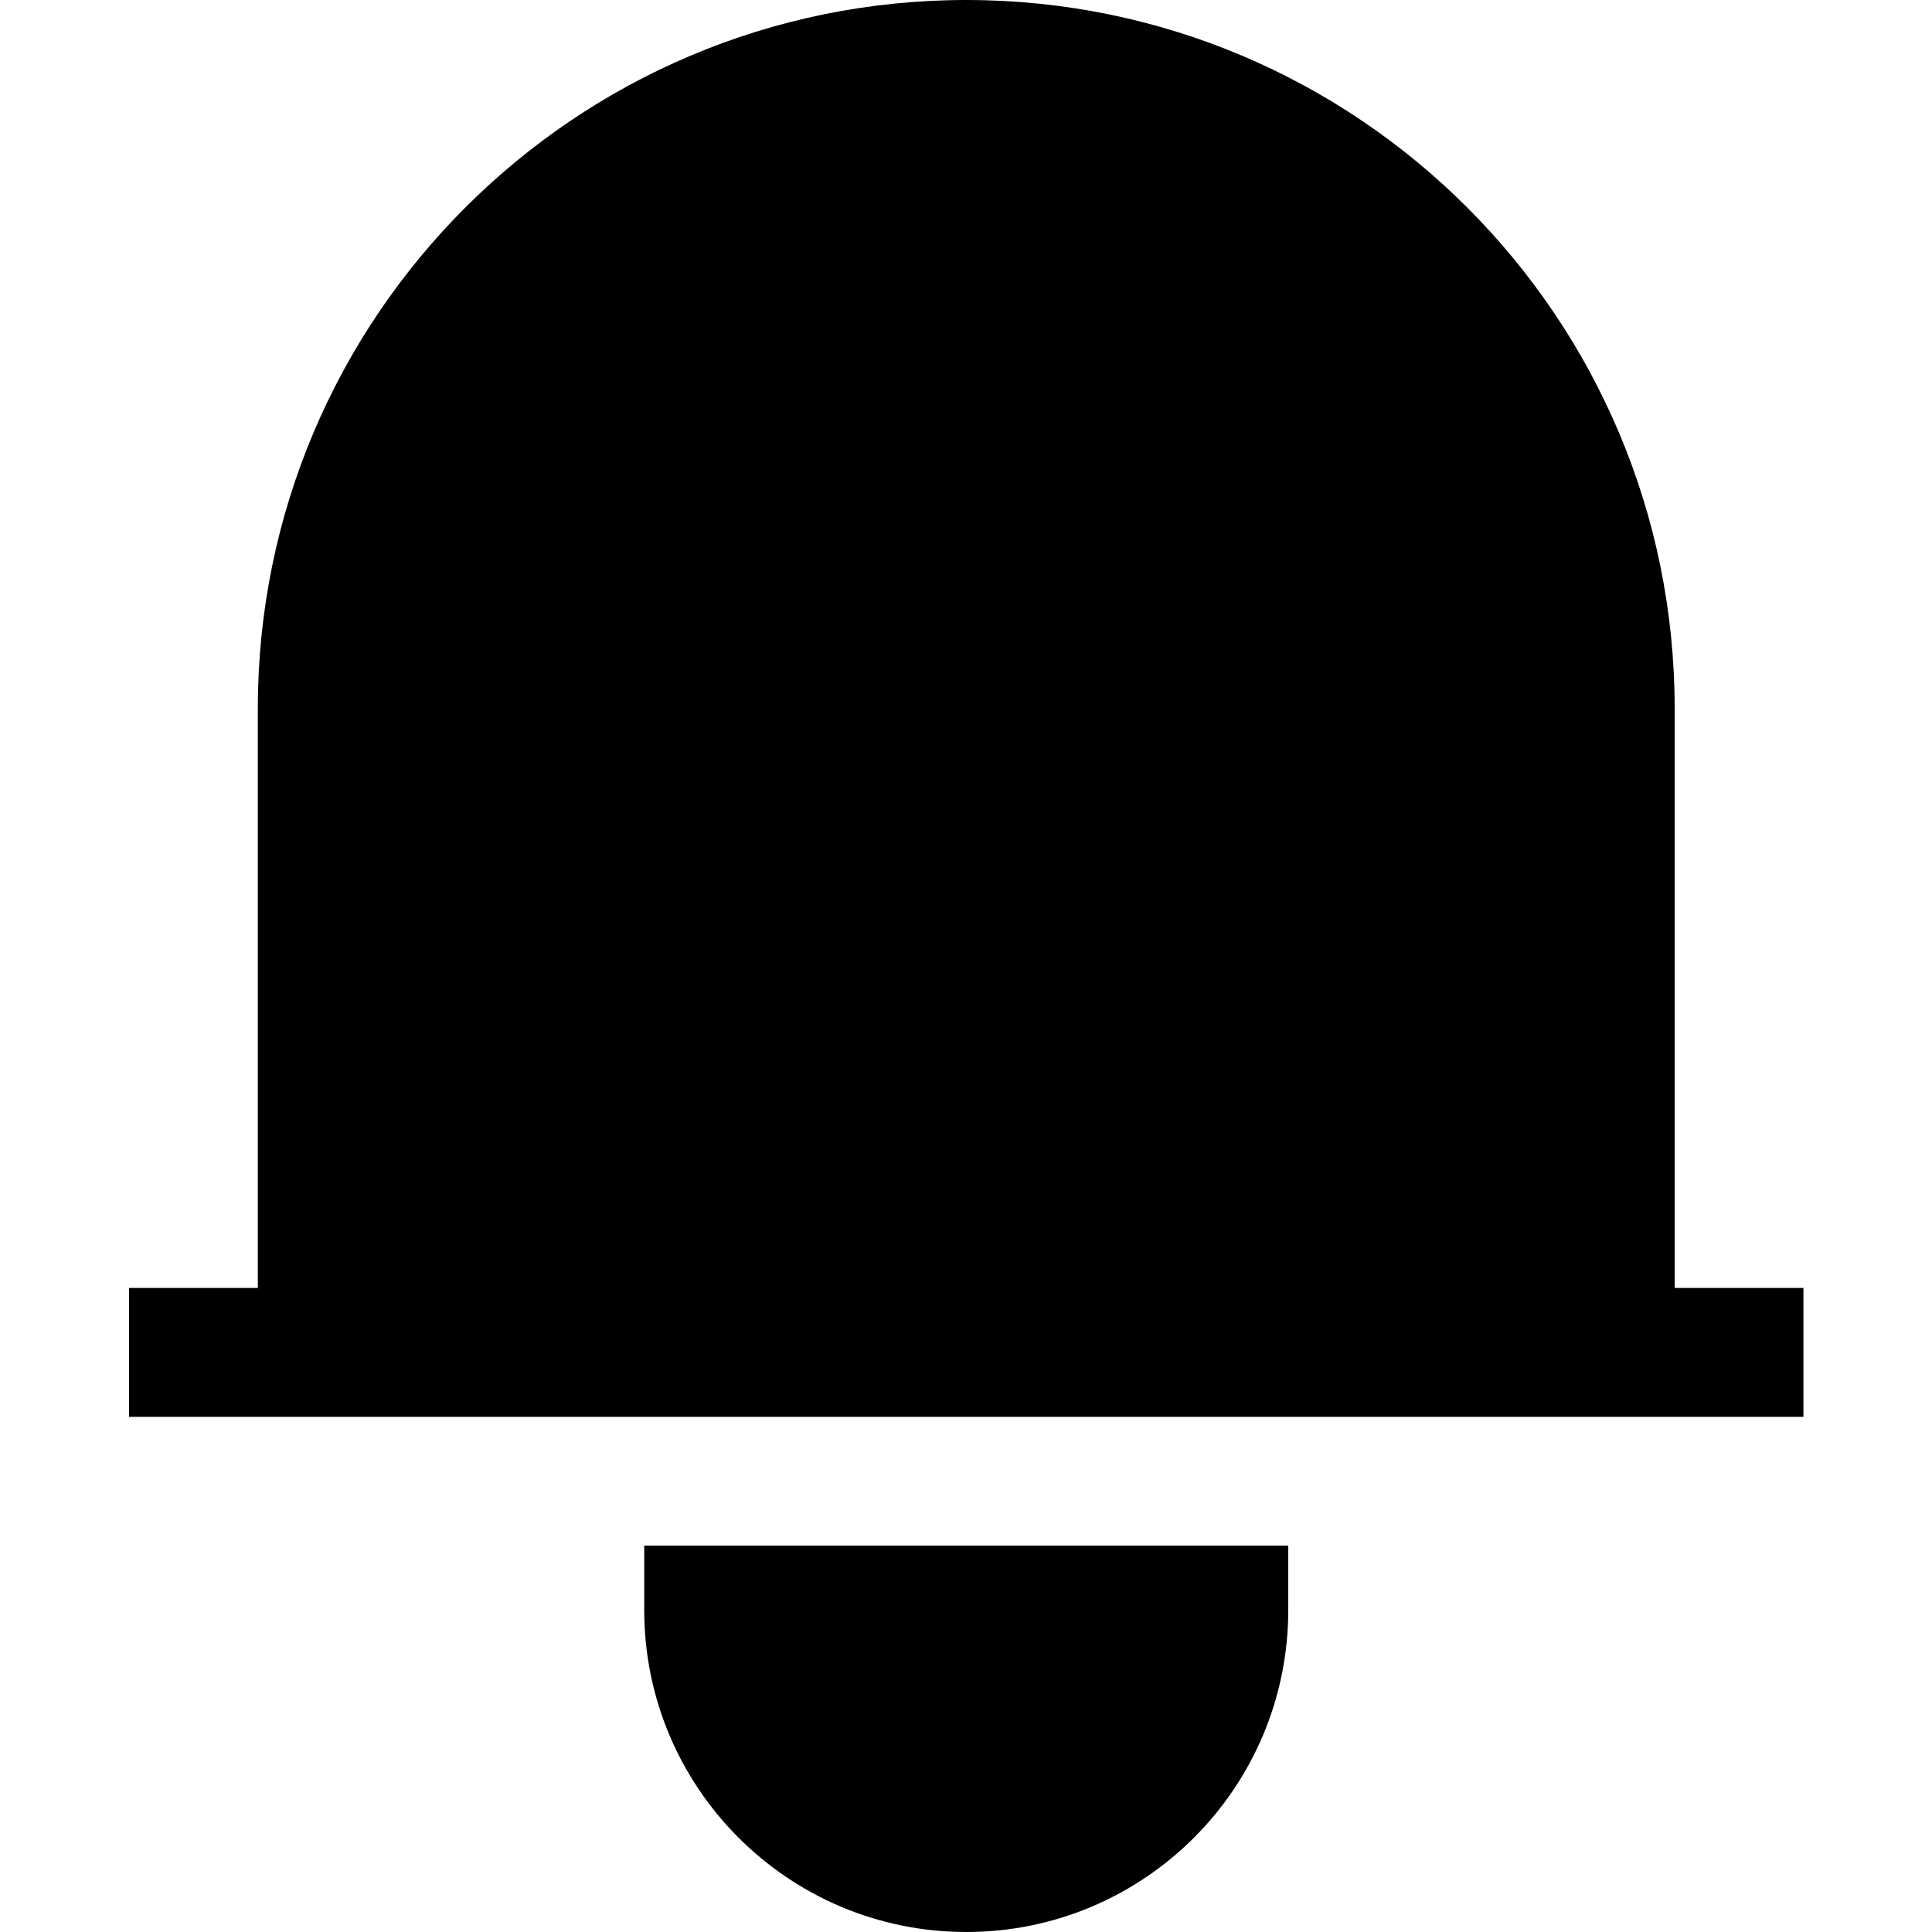
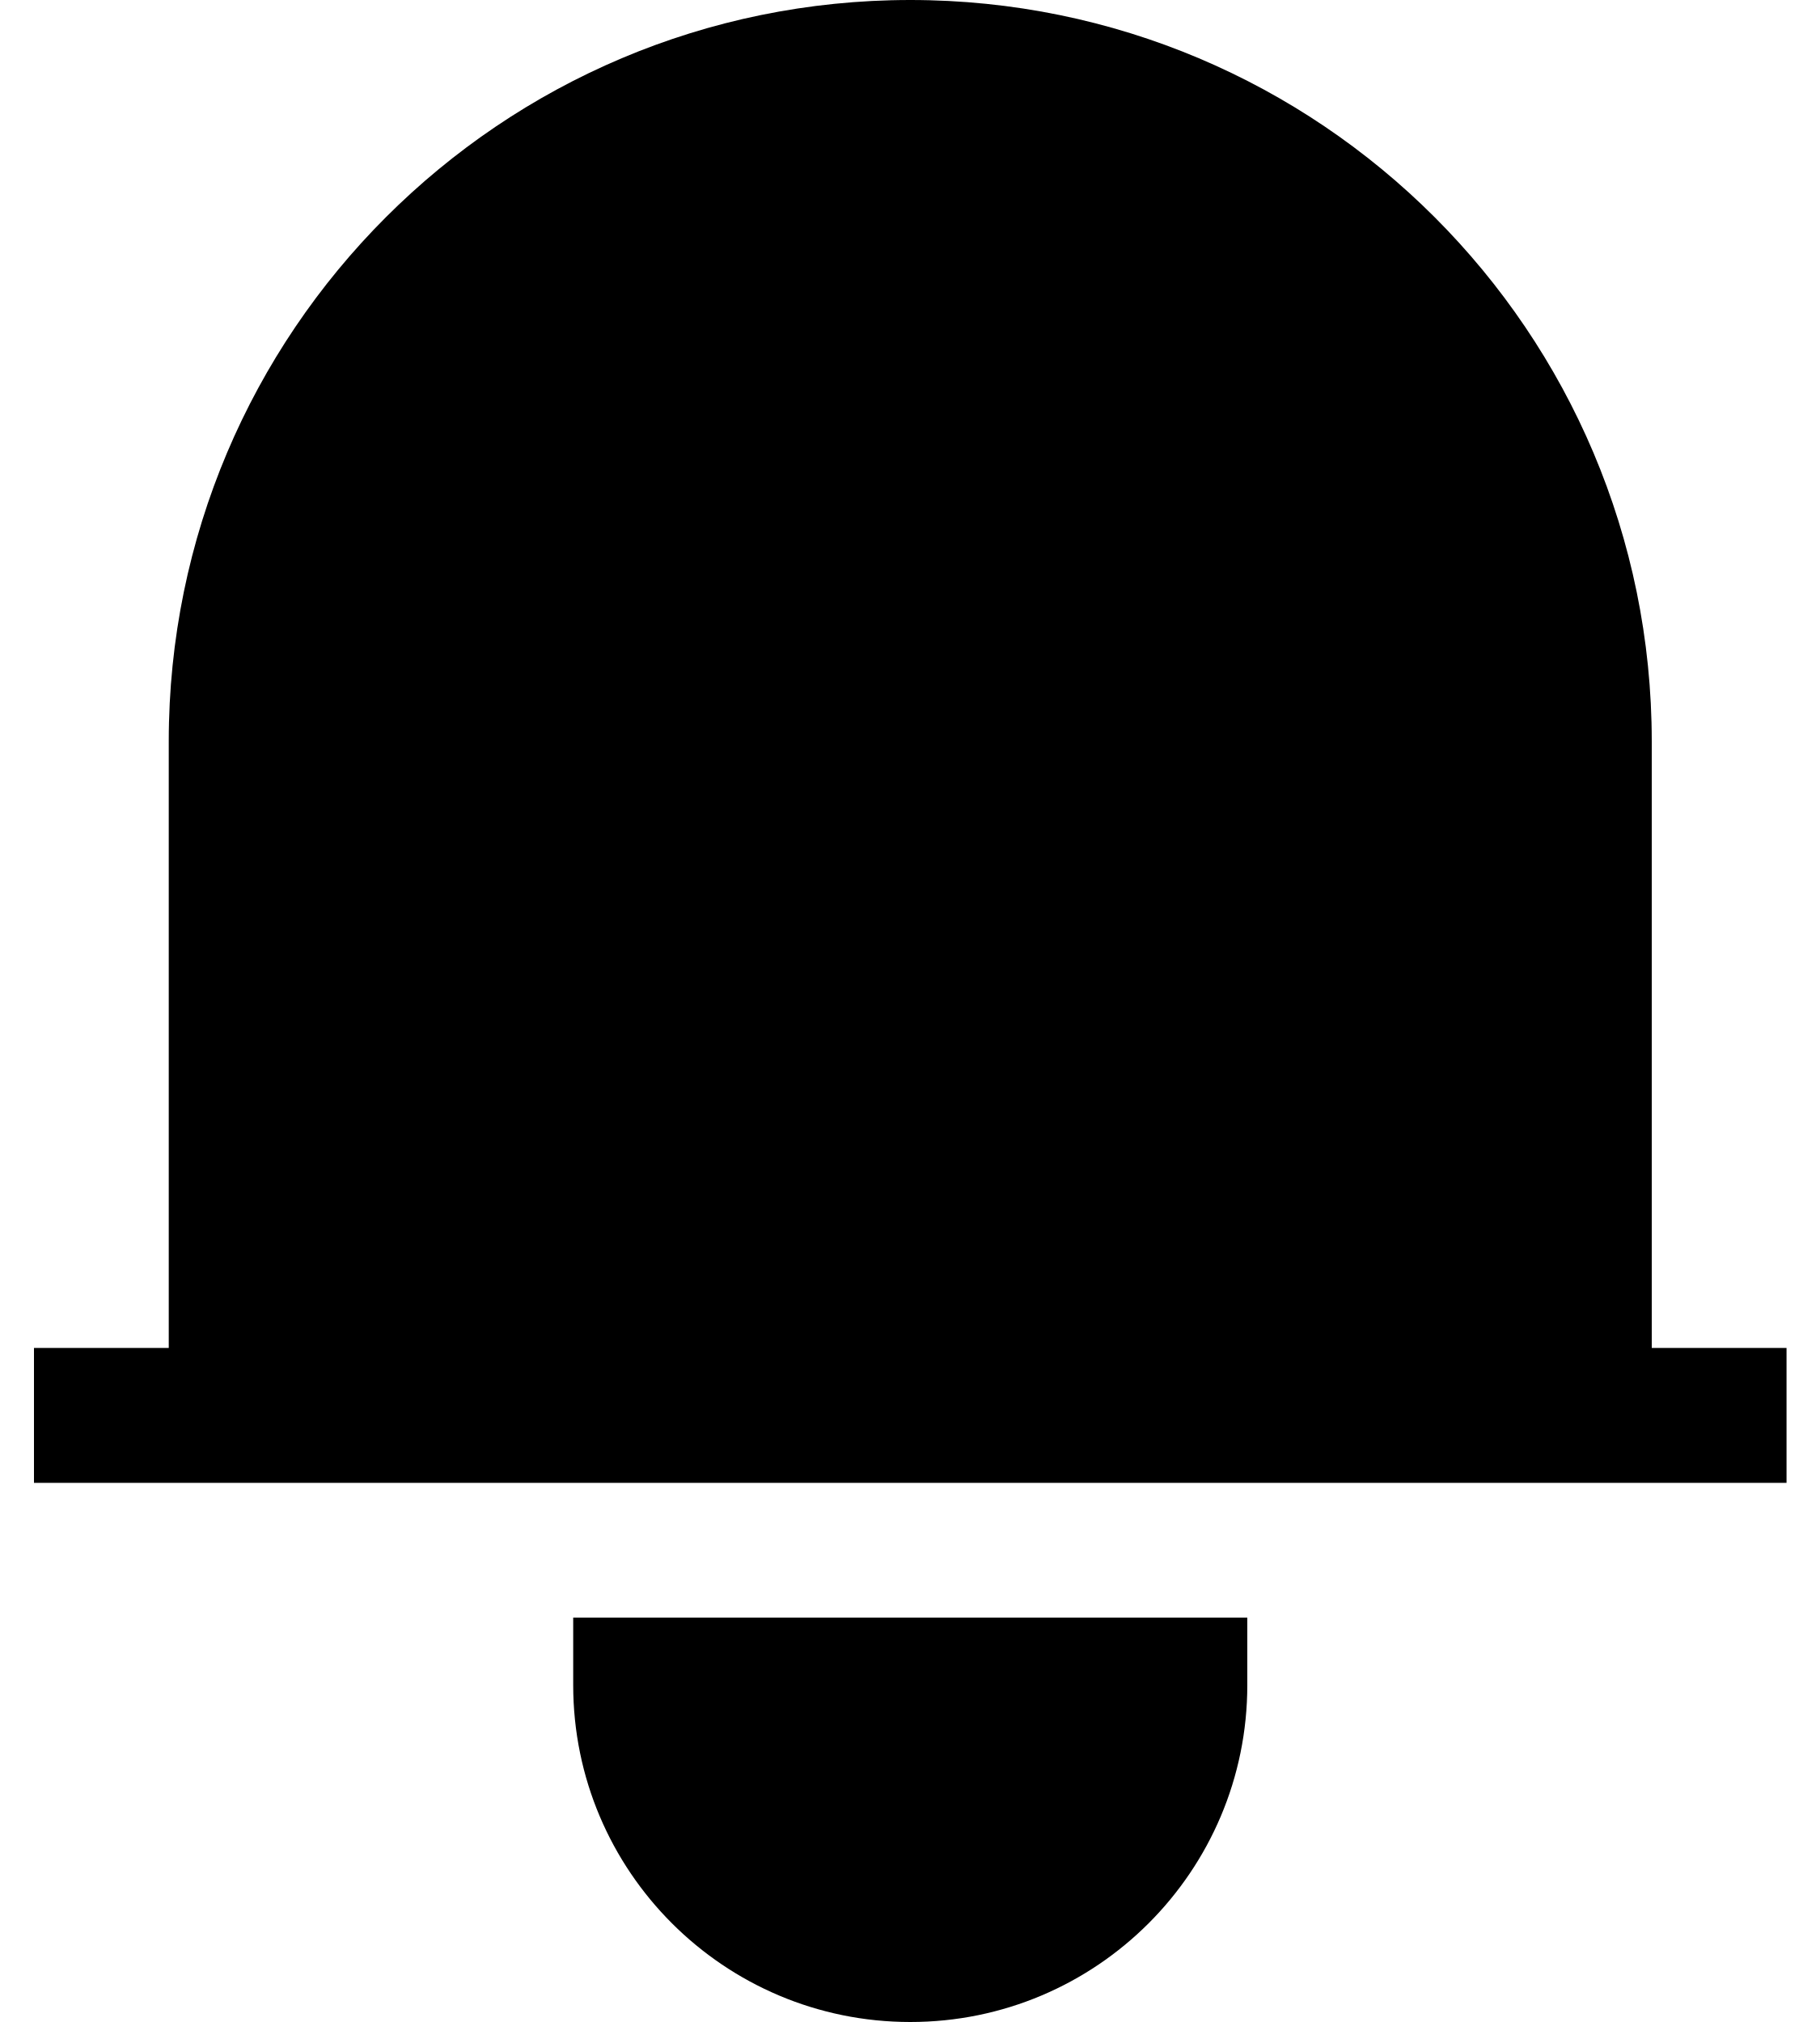
- <svg xmlns="http://www.w3.org/2000/svg" width="20" height="20" viewBox="0 0 20 20" fill="none">
-   <path d="M10.003 0C5.953 0 2.669 3.283 2.669 7.333V13.333H1.336V14.667H18.669V13.333H17.336V7.333C17.336 3.283 14.053 0 10.003 0Z" fill="currentColor" />
-   <path d="M6.669 16.667V16H13.336V16.667C13.336 18.508 11.844 20 10.003 20C8.162 20 6.669 18.508 6.669 16.667Z" fill="currentColor" />
+ <svg xmlns="http://www.w3.org/2000/svg" width="18" height="20" viewBox="0 0 18 20" fill="none">
+   <path d="M9.003 0C4.953 0 1.669 3.283 1.669 7.333V13.333H0.336V14.667H17.669V13.333H16.336V7.333C16.336 3.283 13.053 0 9.003 0Z" fill="currentColor" />
+   <path d="M5.669 16.667V16H12.336V16.667C12.336 18.508 10.844 20 9.003 20C7.162 20 5.669 18.508 5.669 16.667Z" fill="currentColor" />
</svg>
